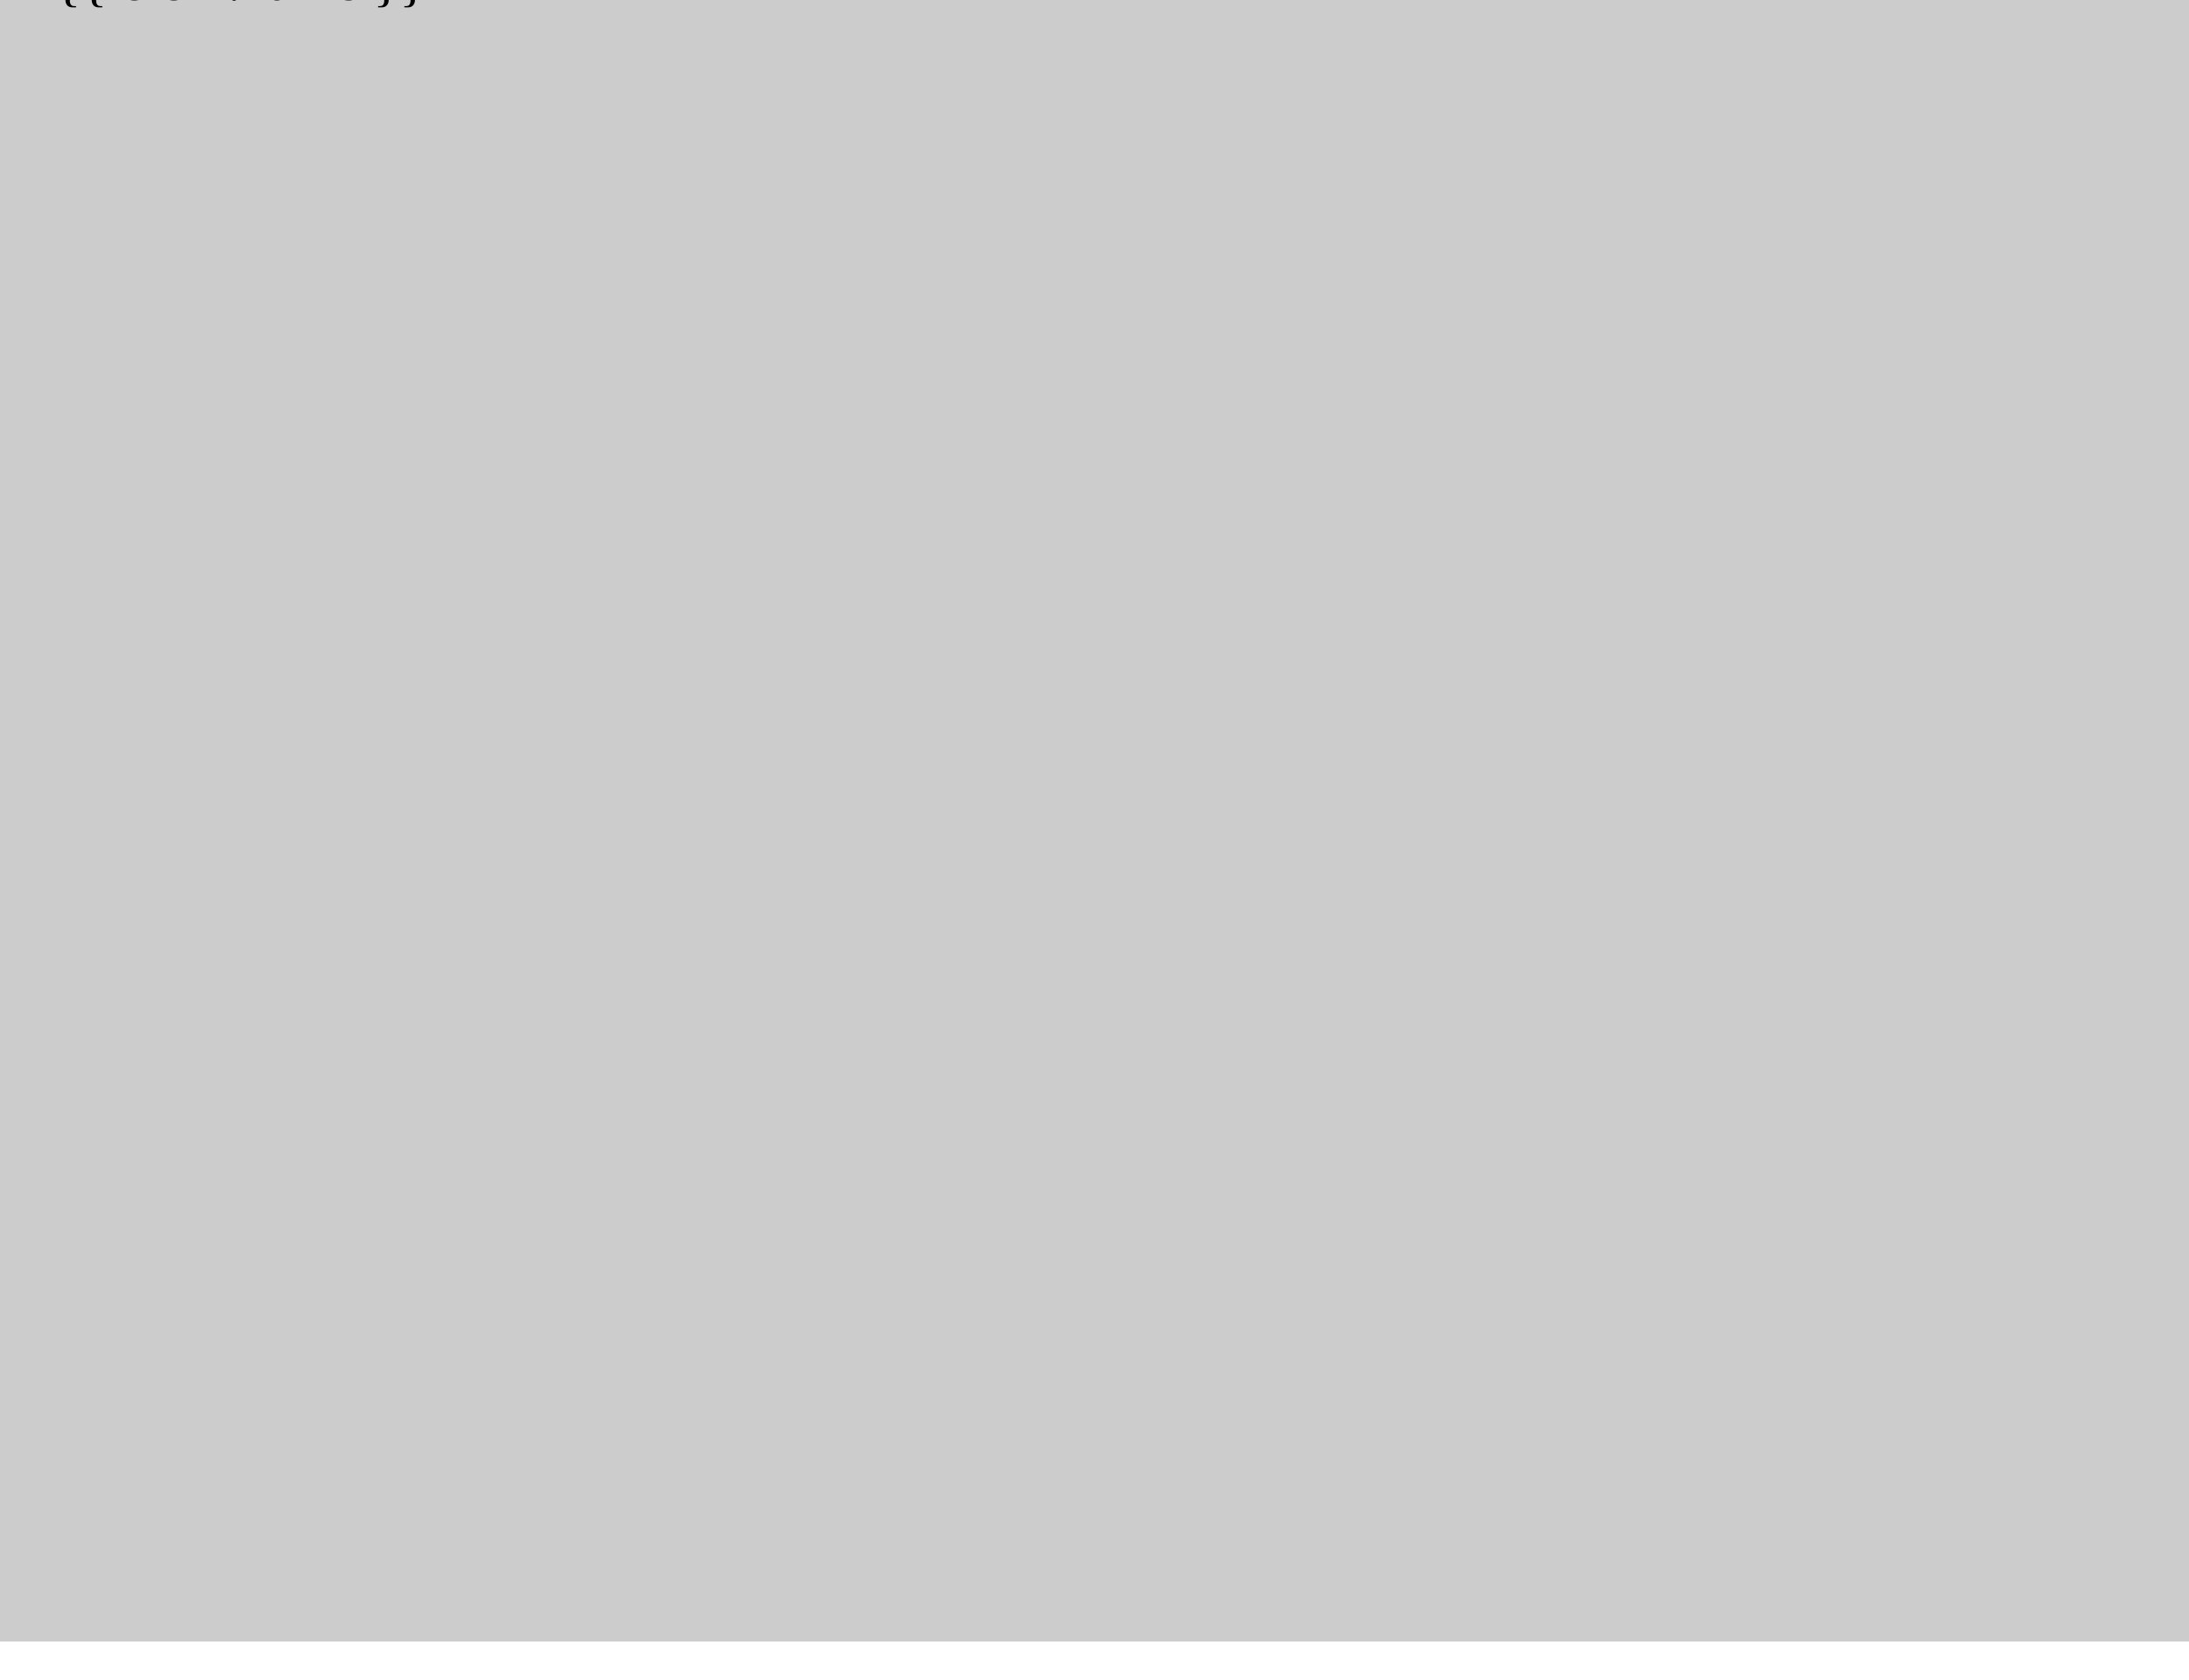
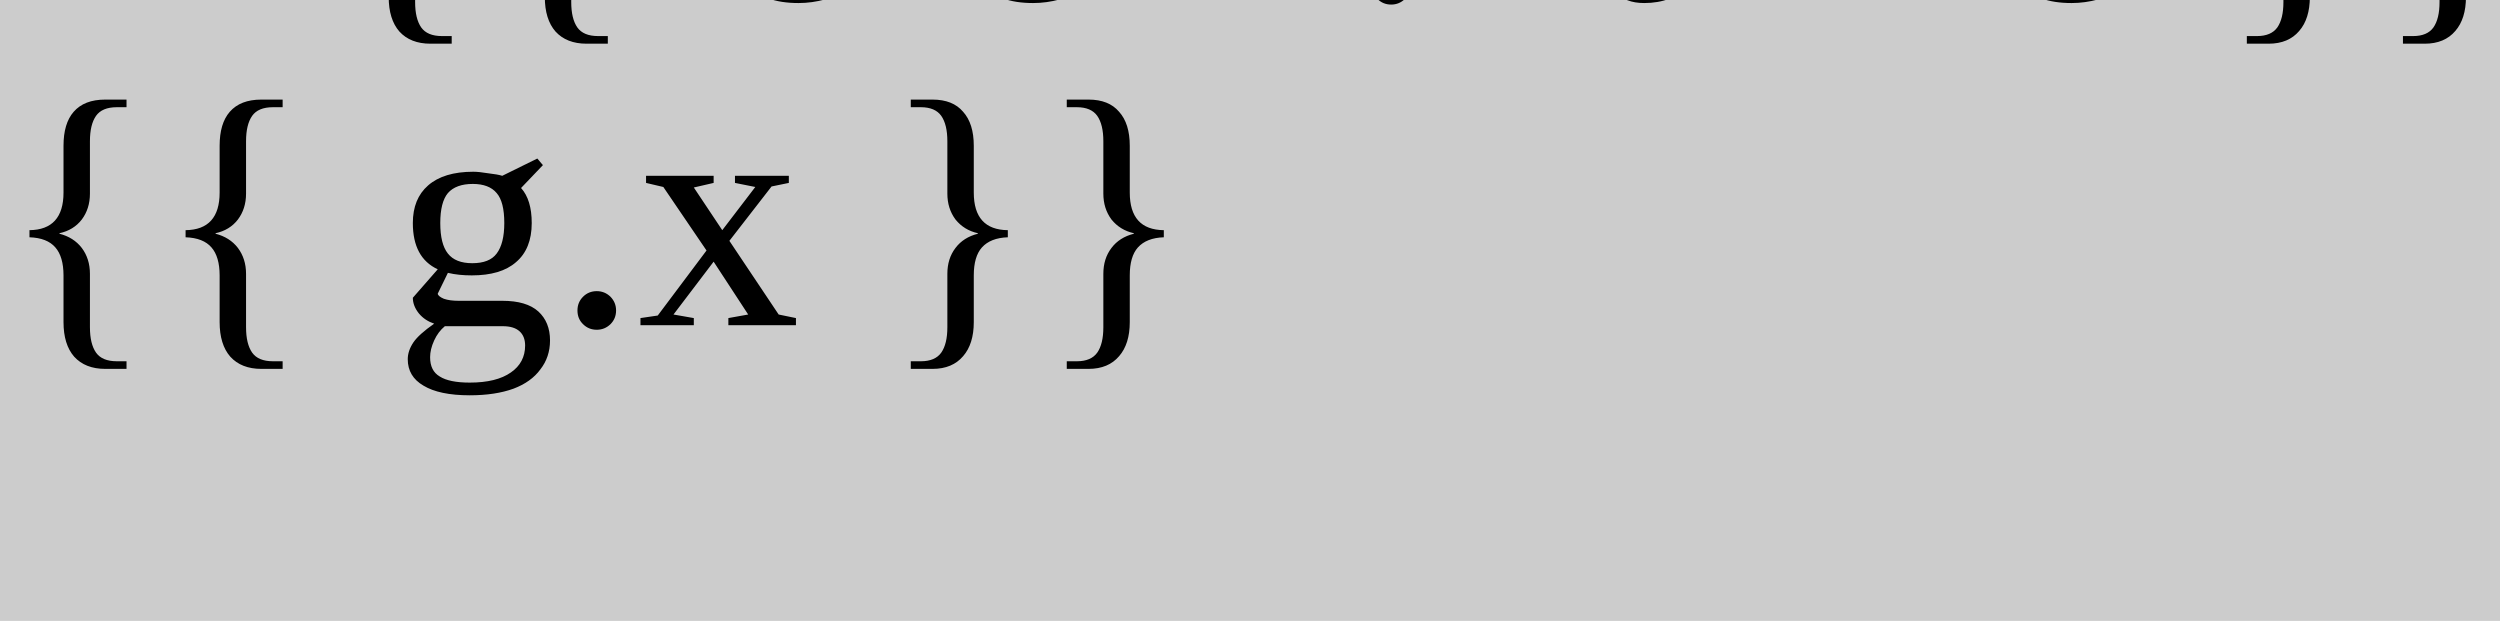
- <svg xmlns="http://www.w3.org/2000/svg">
+ <svg xmlns="http://www.w3.org/2000/svg" height="{{ height }}">
  <defs>
    <linearGradient id="myLinearGradient1" x1="0%" y1="0%" x2="100%" y2="0%" spreadMethod="pad">
      <stop offset="0%" stop-color="#006600" stop-opacity="1" />
      <stop offset="100%" stop-color="#00cc00" stop-opacity="1" />
    </linearGradient>
  </defs>
  <style>
  g.bar:hover{
    opacity: 0.5;
  }
  </style>
-   <g class="main" width="400" height="300">
-     <rect x="0" y="0" width="400" height="300" fill="#000000" opacity="0.2" />
+   <g class="main">
+     <rect x="0" y="0" width="100%" height="100%" fill="#000000" opacity="0.2" />
+     {% for g in grid %}
+       <text id="x_label" x="{{ g.x_width }}" y="10" style="font-size: 10px;">
+       {{ g.x }}
+       </text>
+     <path d="M 100 10 m {{ g.width }} 0 l 0 65%" stroke="black" />
+     {% endfor %}
    {% for elem in data %}
-       <text id="label" x="10" y="{{ forloop.counter }}5" style="font-size:10px;"> 
+       <text id="label" x="10" y="{{ forloop.counter }}9" style="font-size:10px;"> 
      {{ elem.name }}
      </text>
    <g class="bar" cursor="pointer">
-       <rect id="bar" x="60" y="{{ forloop.counter }}0" height="5" width="{{ elem.width }}%" fill="url(#myLinearGradient1)" title="{{ elem.label }}" />
+       <rect id="bar" x="100" y="{{ forloop.counter }}5" height="5" width="{{ elem.width }}" fill="url(#myLinearGradient1)" title="{{ elem.label }}" />
    </g>
    {% endfor %}
  </g>
</svg>
